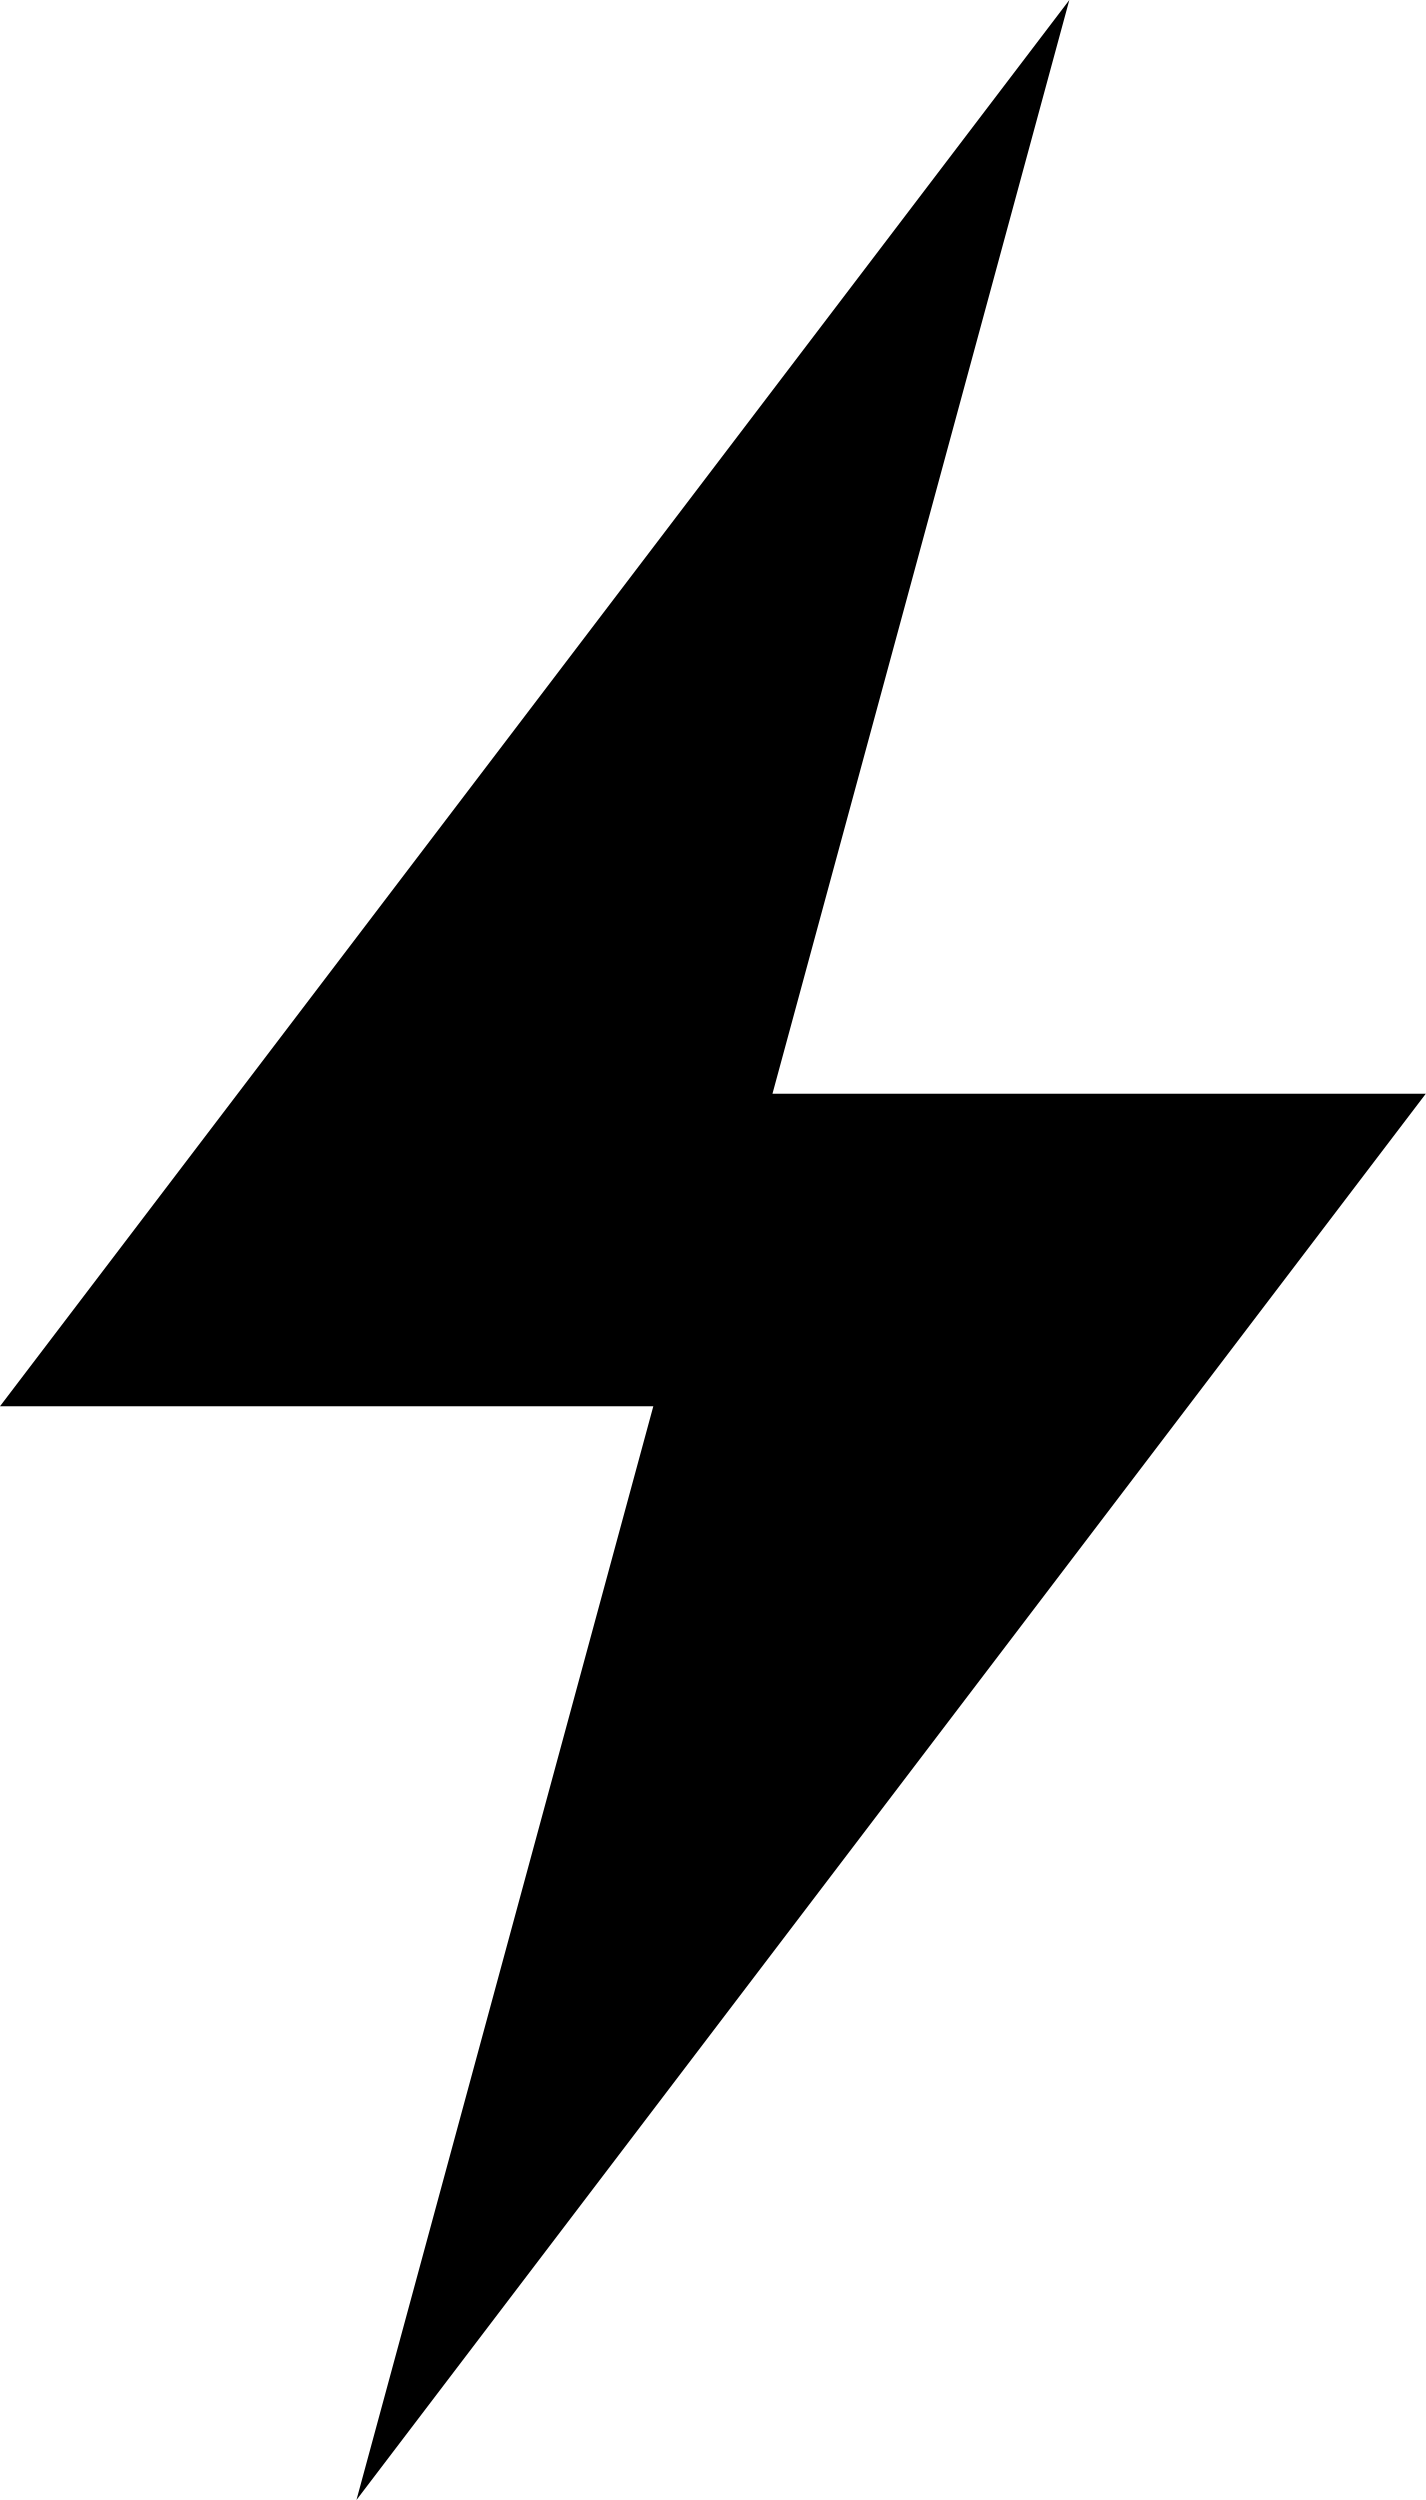
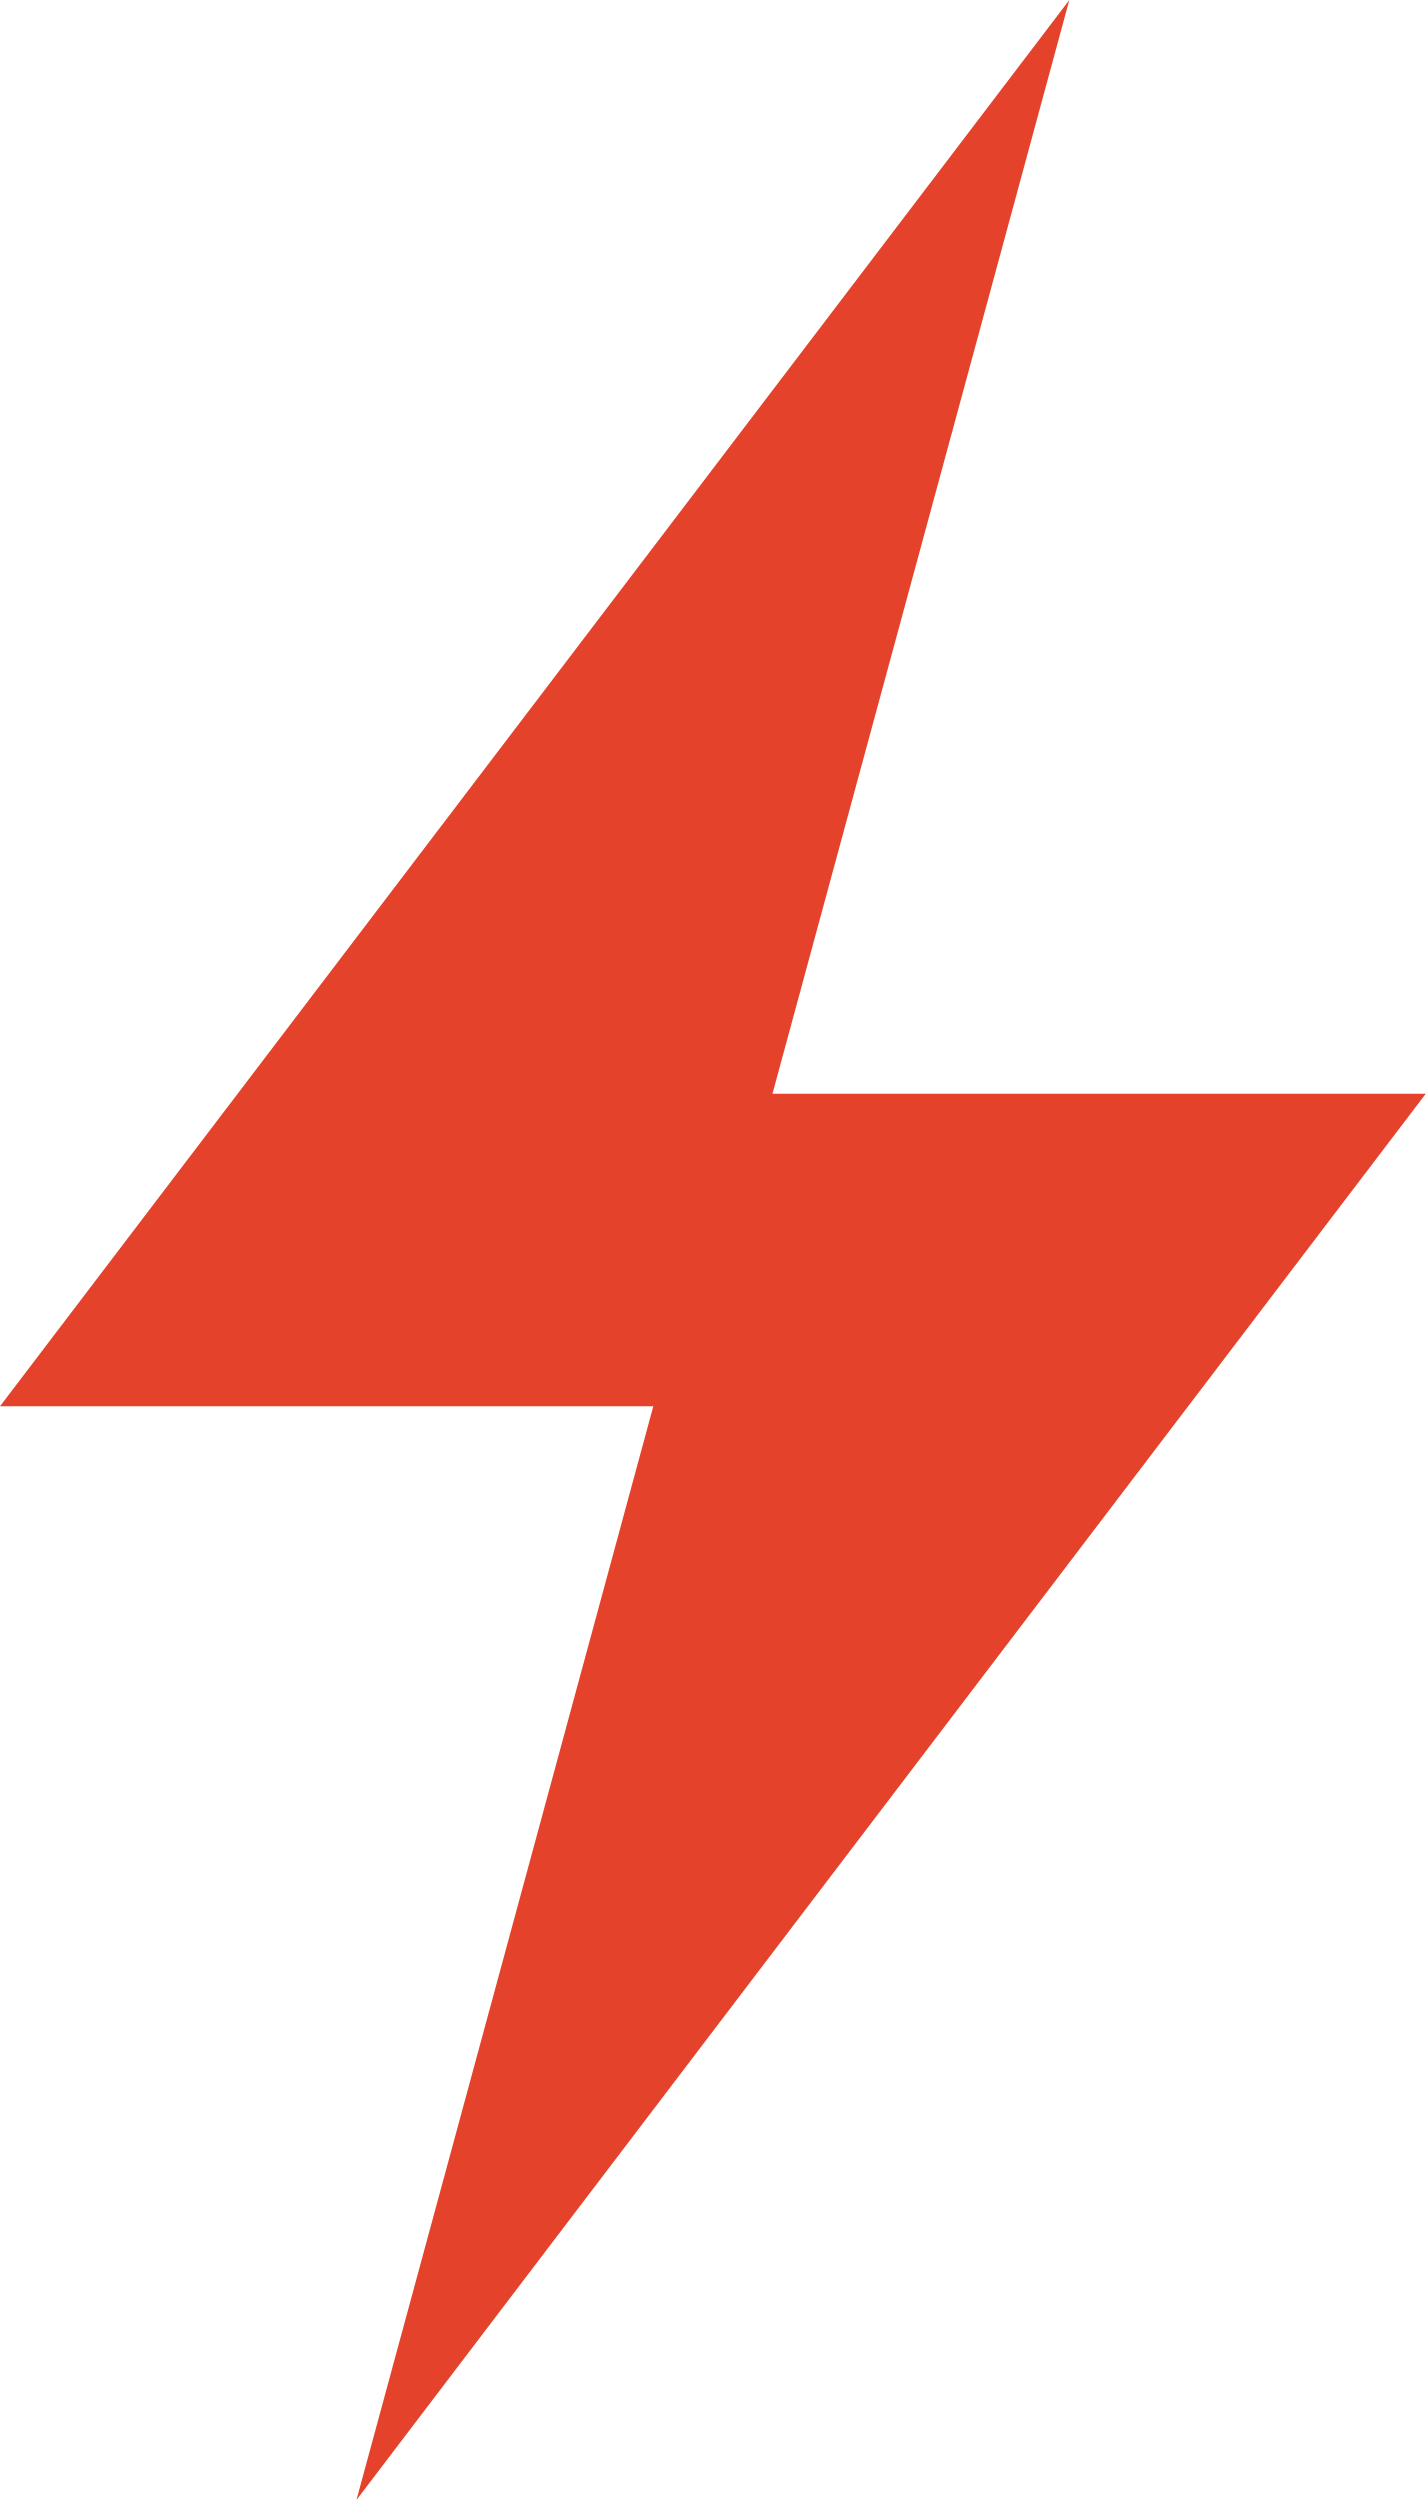
<svg xmlns="http://www.w3.org/2000/svg" version="1.1" id="Layer_1" x="0px" y="0px" viewBox="0 0 292 512" style="enable-background:new 0 0 292 512;" xml:space="preserve">
  <style type="text/css">
- 	.st0{fill:currentColor;}
+ 	.st0{fill:#e5422b;}
</style>
  <path class="st0" d="M219,0L0,288h133.8L73,512l219-288H158.2L219,0z" />
</svg>
